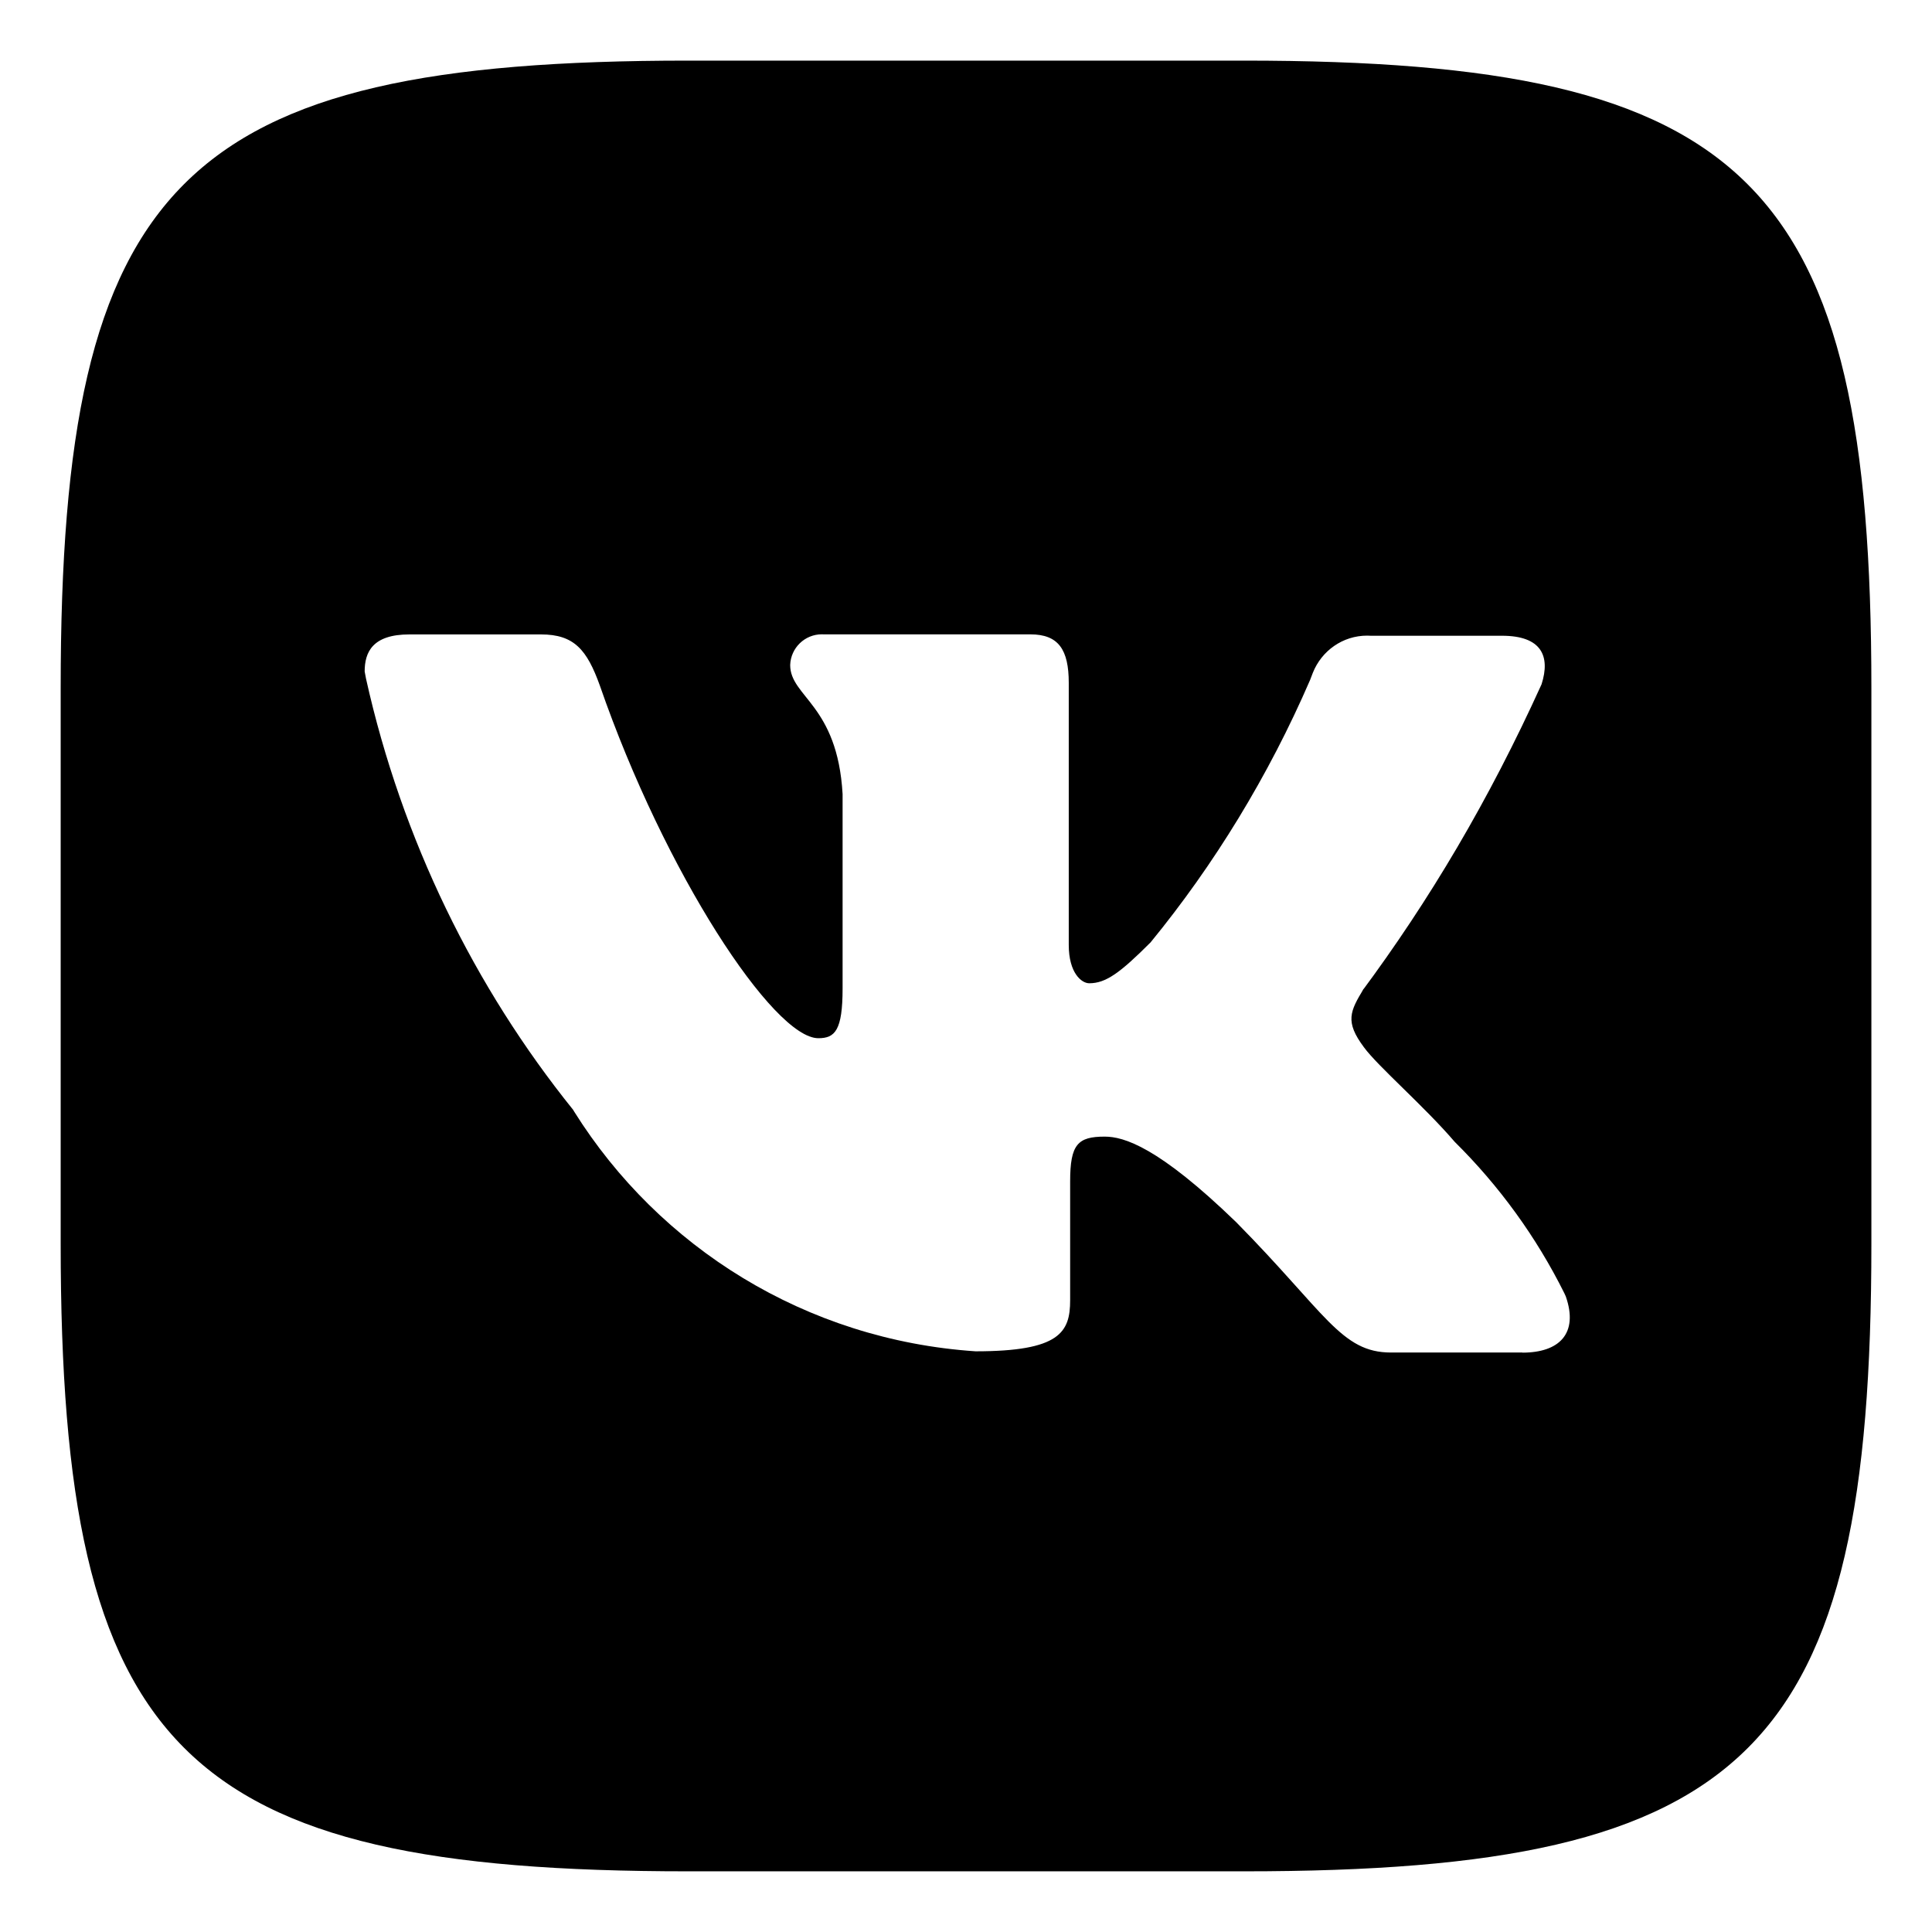
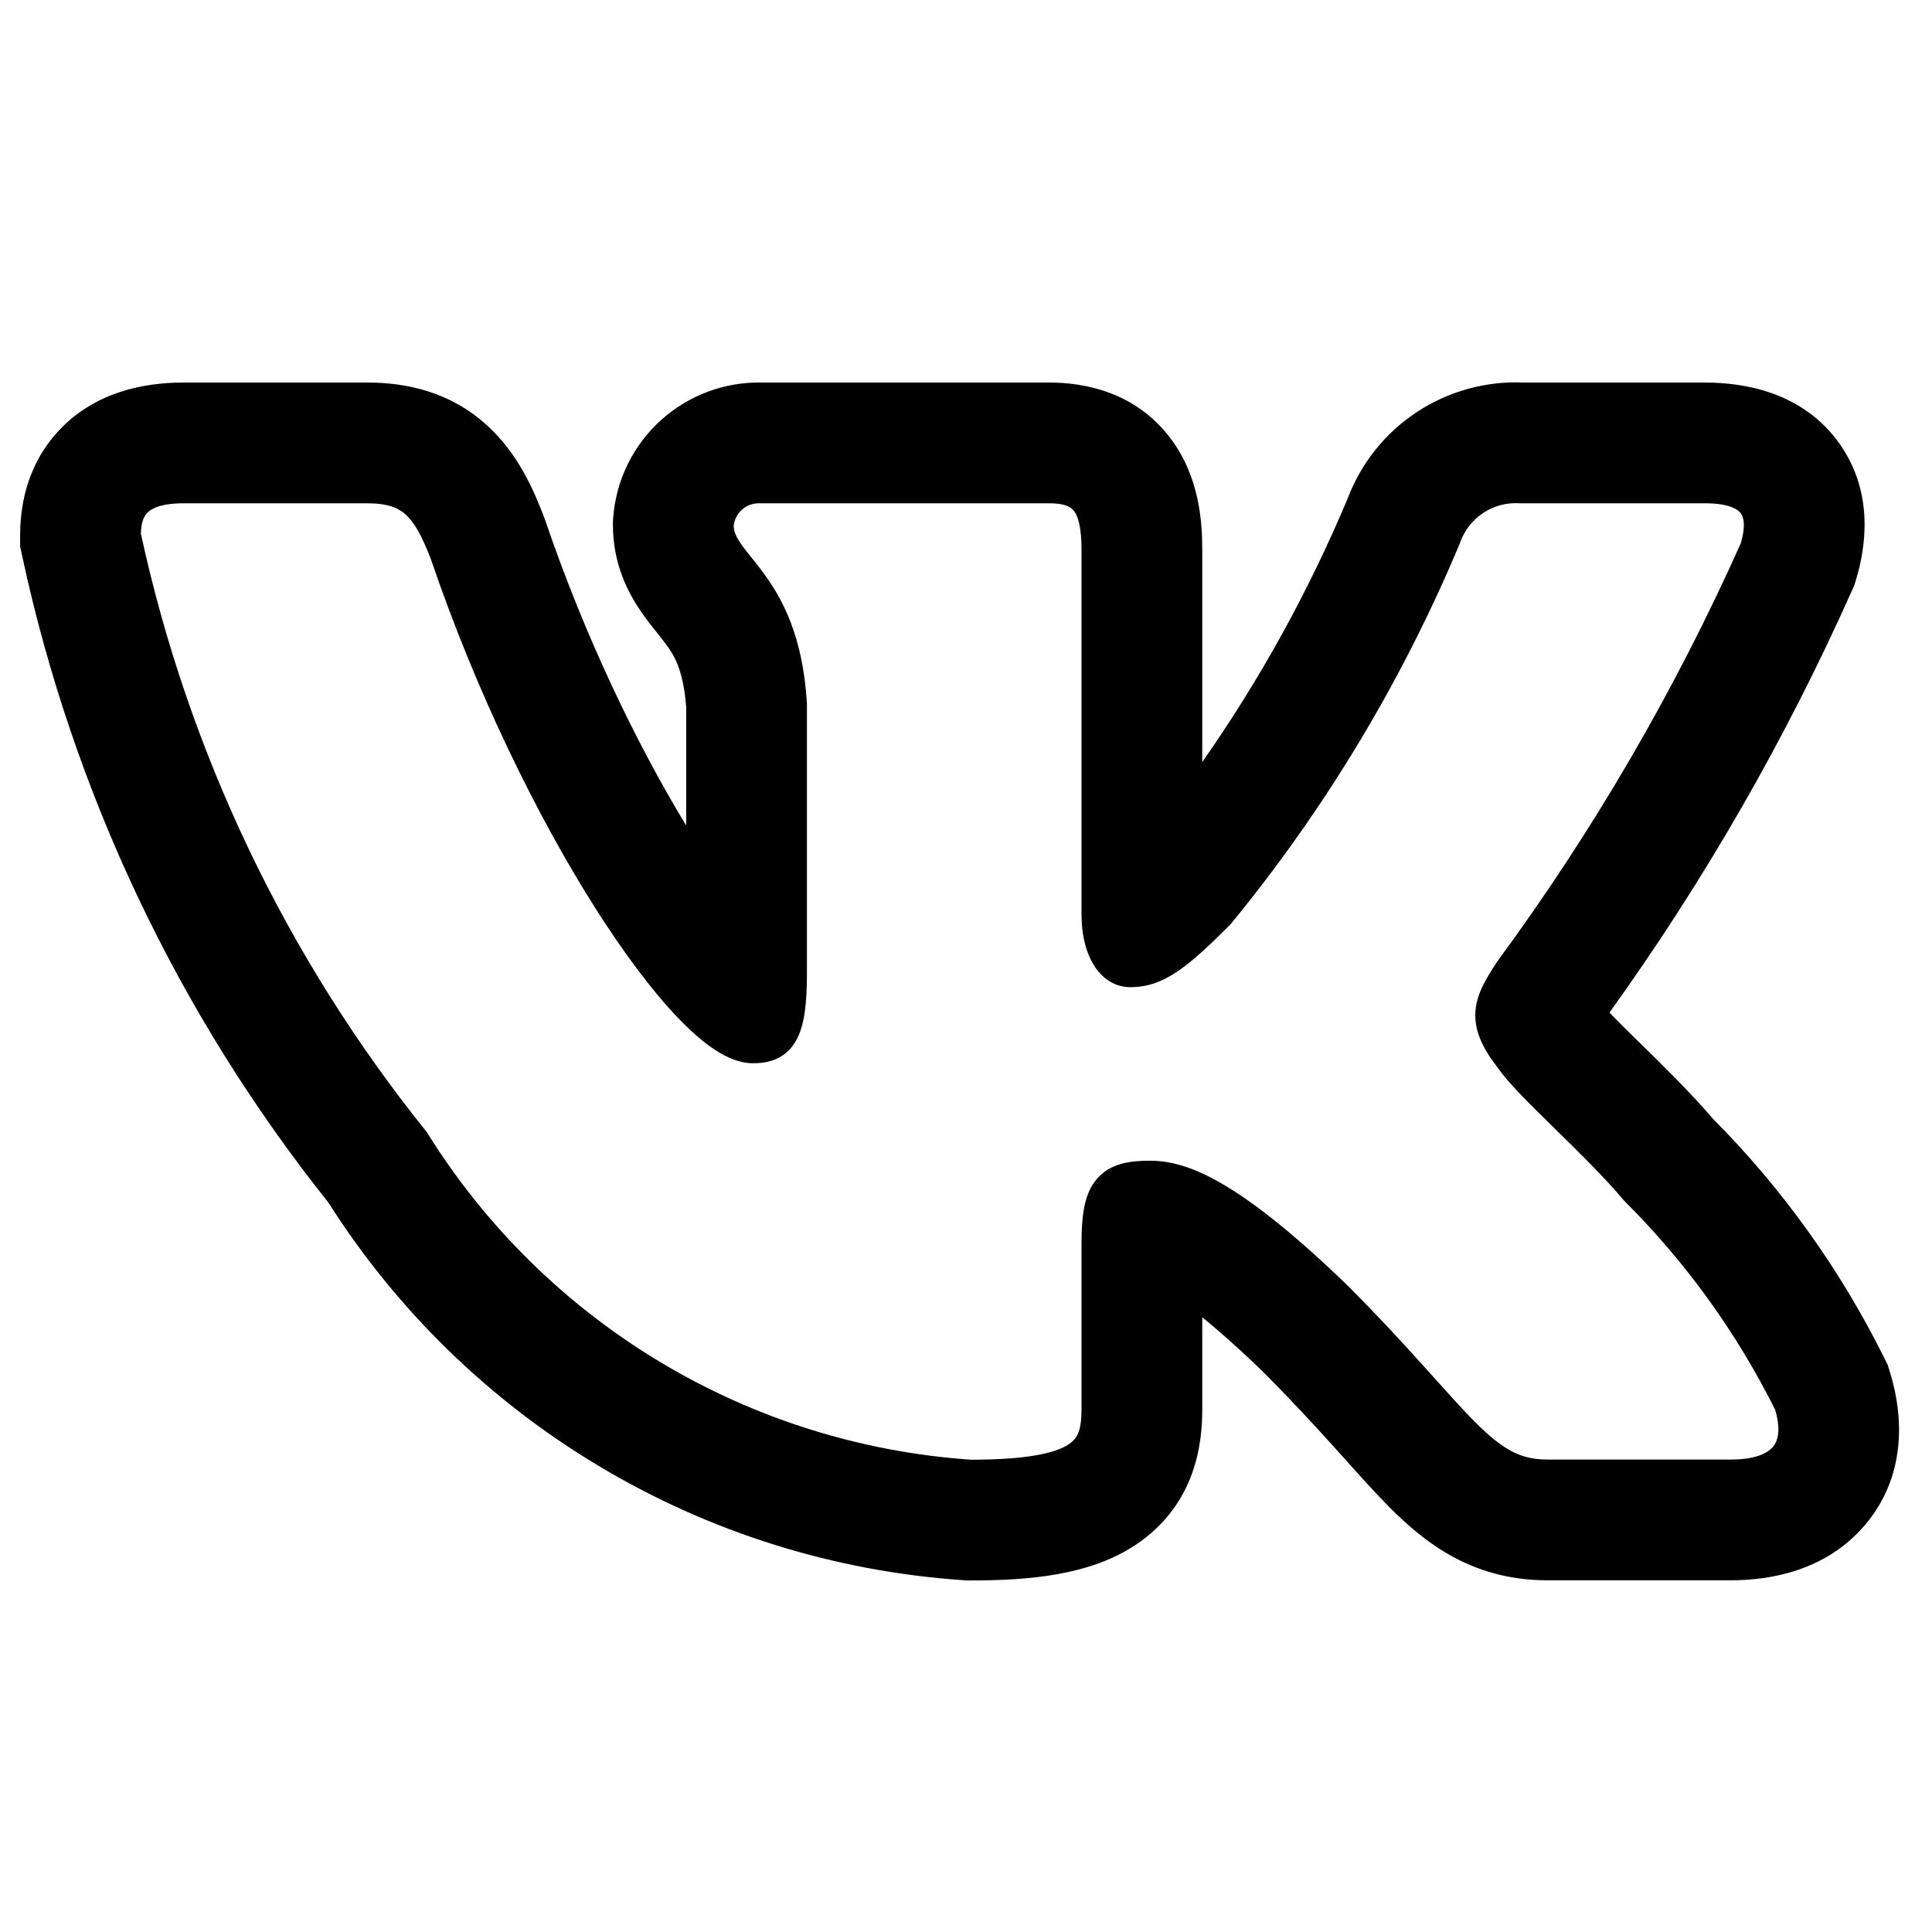
- <svg xmlns="http://www.w3.org/2000/svg" fill="#000000" width="800px" height="800px" viewBox="0 0 32 32" version="1.1">
-   <path d="M25.217 22.402h-2.179c-0.825 0-1.080-0.656-2.562-2.158-1.291-1.25-1.862-1.418-2.179-1.418-0.445 0-0.572 0.127-0.572 0.741v1.968c0 0.53-0.169 0.847-1.566 0.847-2.818-0.189-5.24-1.726-6.646-3.966l-0.021-0.035c-1.632-2.027-2.835-4.47-3.43-7.142l-0.022-0.117c0-0.317 0.127-0.614 0.741-0.614h2.179c0.55 0 0.762 0.254 0.975 0.846 1.078 3.112 2.878 5.842 3.619 5.842 0.275 0 0.402-0.127 0.402-0.825v-3.219c-0.085-1.482-0.868-1.608-0.868-2.137 0.009-0.283 0.241-0.509 0.525-0.509 0.009 0 0.017 0 0.026 0.001l-0.001-0h3.429c0.466 0 0.635 0.254 0.635 0.804v4.34c0 0.465 0.212 0.635 0.339 0.635 0.275 0 0.509-0.17 1.016-0.677 1.054-1.287 1.955-2.759 2.642-4.346l0.046-0.12c0.145-0.363 0.493-0.615 0.9-0.615 0.019 0 0.037 0.001 0.056 0.002l-0.003-0h2.179c0.656 0 0.805 0.337 0.656 0.804-0.874 1.925-1.856 3.579-2.994 5.111l0.052-0.074c-0.232 0.381-0.317 0.55 0 0.975 0.232 0.317 0.995 0.973 1.503 1.566 0.735 0.727 1.351 1.573 1.816 2.507l0.025 0.055c0.212 0.612-0.106 0.93-0.72 0.93zM20.604 1.004h-9.207c-8.403 0-10.392 1.989-10.392 10.392v9.207c0 8.403 1.989 10.392 10.392 10.392h9.207c8.403 0 10.392-1.989 10.392-10.392v-9.207c0-8.403-2.011-10.392-10.392-10.392z" />
+ <svg xmlns="http://www.w3.org/2000/svg" width="800px" height="800px" viewBox="0 0 24 24" fill="none">
+   <path fill-rule="evenodd" clip-rule="evenodd" d="M23.405 16.865C22.861 15.77 22.144 14.769 21.282 13.901C20.989 13.56 20.645 13.224 20.377 12.961L20.339 12.925C20.201 12.789 20.086 12.676 19.993 12.579C21.171 10.941 22.18 9.186 23.003 7.342L23.036 7.268L23.059 7.19C23.168 6.827 23.292 6.137 22.852 5.513C22.396 4.869 21.667 4.752 21.178 4.752H18.931C18.463 4.731 17.999 4.858 17.606 5.115C17.21 5.374 16.907 5.753 16.74 6.195C16.256 7.348 15.651 8.444 14.935 9.466V6.833C14.935 6.492 14.903 5.923 14.538 5.442C14.102 4.867 13.471 4.752 13.033 4.752H9.467C9.008 4.742 8.561 4.906 8.218 5.213C7.866 5.527 7.651 5.965 7.617 6.435L7.614 6.48V6.525C7.614 7.01 7.806 7.368 7.96 7.593C8.029 7.694 8.102 7.786 8.149 7.844L8.159 7.857C8.209 7.919 8.242 7.96 8.275 8.006C8.363 8.124 8.488 8.308 8.524 8.782V10.255C7.909 9.244 7.261 7.9 6.773 6.463L6.765 6.441L6.757 6.42C6.635 6.101 6.44 5.637 6.049 5.283C5.593 4.868 5.053 4.752 4.562 4.752H2.282C1.785 4.752 1.186 4.869 0.739 5.34C0.3 5.804 0.25 6.359 0.25 6.654V6.788L0.278 6.918C0.91 9.849 2.211 12.594 4.079 14.938C4.927 16.274 6.075 17.394 7.432 18.207C8.811 19.035 10.367 19.522 11.972 19.63L12.013 19.633H12.055C12.781 19.633 13.538 19.57 14.107 19.191C14.874 18.679 14.935 17.894 14.935 17.502V16.364C15.132 16.523 15.376 16.738 15.675 17.026C16.037 17.388 16.325 17.702 16.572 17.975L16.704 18.122L16.705 18.123C16.896 18.336 17.085 18.547 17.257 18.72C17.473 18.937 17.74 19.176 18.075 19.353C18.437 19.544 18.818 19.631 19.222 19.631H21.503C21.984 19.631 22.674 19.517 23.158 18.955C23.686 18.343 23.646 17.592 23.48 17.053L23.45 16.956L23.405 16.865ZM17.686 16.971C17.429 16.686 17.119 16.348 16.728 15.957L16.725 15.954C15.368 14.646 14.735 14.419 14.287 14.419C14.049 14.419 13.785 14.445 13.614 14.659C13.533 14.759 13.491 14.88 13.467 15.007C13.443 15.133 13.435 15.282 13.435 15.45V17.502C13.435 17.757 13.393 17.864 13.275 17.942C13.118 18.047 12.783 18.132 12.064 18.133C10.699 18.04 9.376 17.624 8.203 16.921C7.028 16.216 6.037 15.242 5.312 14.08L5.304 14.067L5.295 14.055C3.553 11.888 2.34 9.346 1.75 6.629C1.754 6.498 1.782 6.42 1.828 6.372C1.875 6.322 1.99 6.252 2.282 6.252H4.562C4.815 6.252 4.947 6.308 5.041 6.393C5.148 6.49 5.241 6.656 5.354 6.95C5.914 8.596 6.67 10.136 7.387 11.268C7.745 11.833 8.098 12.304 8.415 12.637C8.574 12.803 8.729 12.941 8.878 13.039C9.021 13.133 9.184 13.208 9.352 13.208C9.44 13.208 9.543 13.199 9.643 13.155C9.75 13.107 9.833 13.028 9.892 12.922C9.995 12.735 10.024 12.458 10.024 12.095V8.731L10.023 8.723C9.971 7.905 9.724 7.444 9.484 7.117C9.431 7.045 9.379 6.981 9.334 6.924L9.321 6.908C9.271 6.846 9.231 6.796 9.199 6.748C9.139 6.66 9.116 6.599 9.114 6.534C9.122 6.456 9.158 6.384 9.217 6.331C9.277 6.277 9.357 6.249 9.438 6.252H13.033C13.239 6.252 13.308 6.303 13.343 6.349C13.392 6.414 13.435 6.549 13.435 6.833V11.361C13.435 11.899 13.683 12.263 14.043 12.263C14.457 12.263 14.756 12.012 15.278 11.49L15.287 11.481L15.295 11.471C16.466 10.044 17.422 8.453 18.135 6.749L18.139 6.737C18.193 6.586 18.294 6.457 18.428 6.37C18.561 6.282 18.72 6.241 18.879 6.252L18.888 6.252H21.178C21.491 6.252 21.593 6.332 21.627 6.379C21.662 6.429 21.686 6.536 21.626 6.746C20.805 8.583 19.79 10.326 18.598 11.946L18.59 11.958C18.475 12.135 18.348 12.331 18.329 12.555C18.31 12.797 18.414 13.016 18.597 13.252C18.73 13.448 19.005 13.717 19.284 13.99L19.31 14.016C19.602 14.302 19.919 14.612 20.173 14.912L20.18 14.919L20.187 14.927C20.944 15.682 21.574 16.556 22.052 17.513C22.128 17.774 22.082 17.907 22.022 17.976C21.953 18.056 21.798 18.131 21.503 18.131H19.222C19.044 18.131 18.906 18.096 18.775 18.026C18.638 17.954 18.497 17.839 18.321 17.662C18.178 17.519 18.023 17.346 17.833 17.135C17.786 17.082 17.737 17.028 17.686 16.971Z" fill="#000000" />
</svg>
